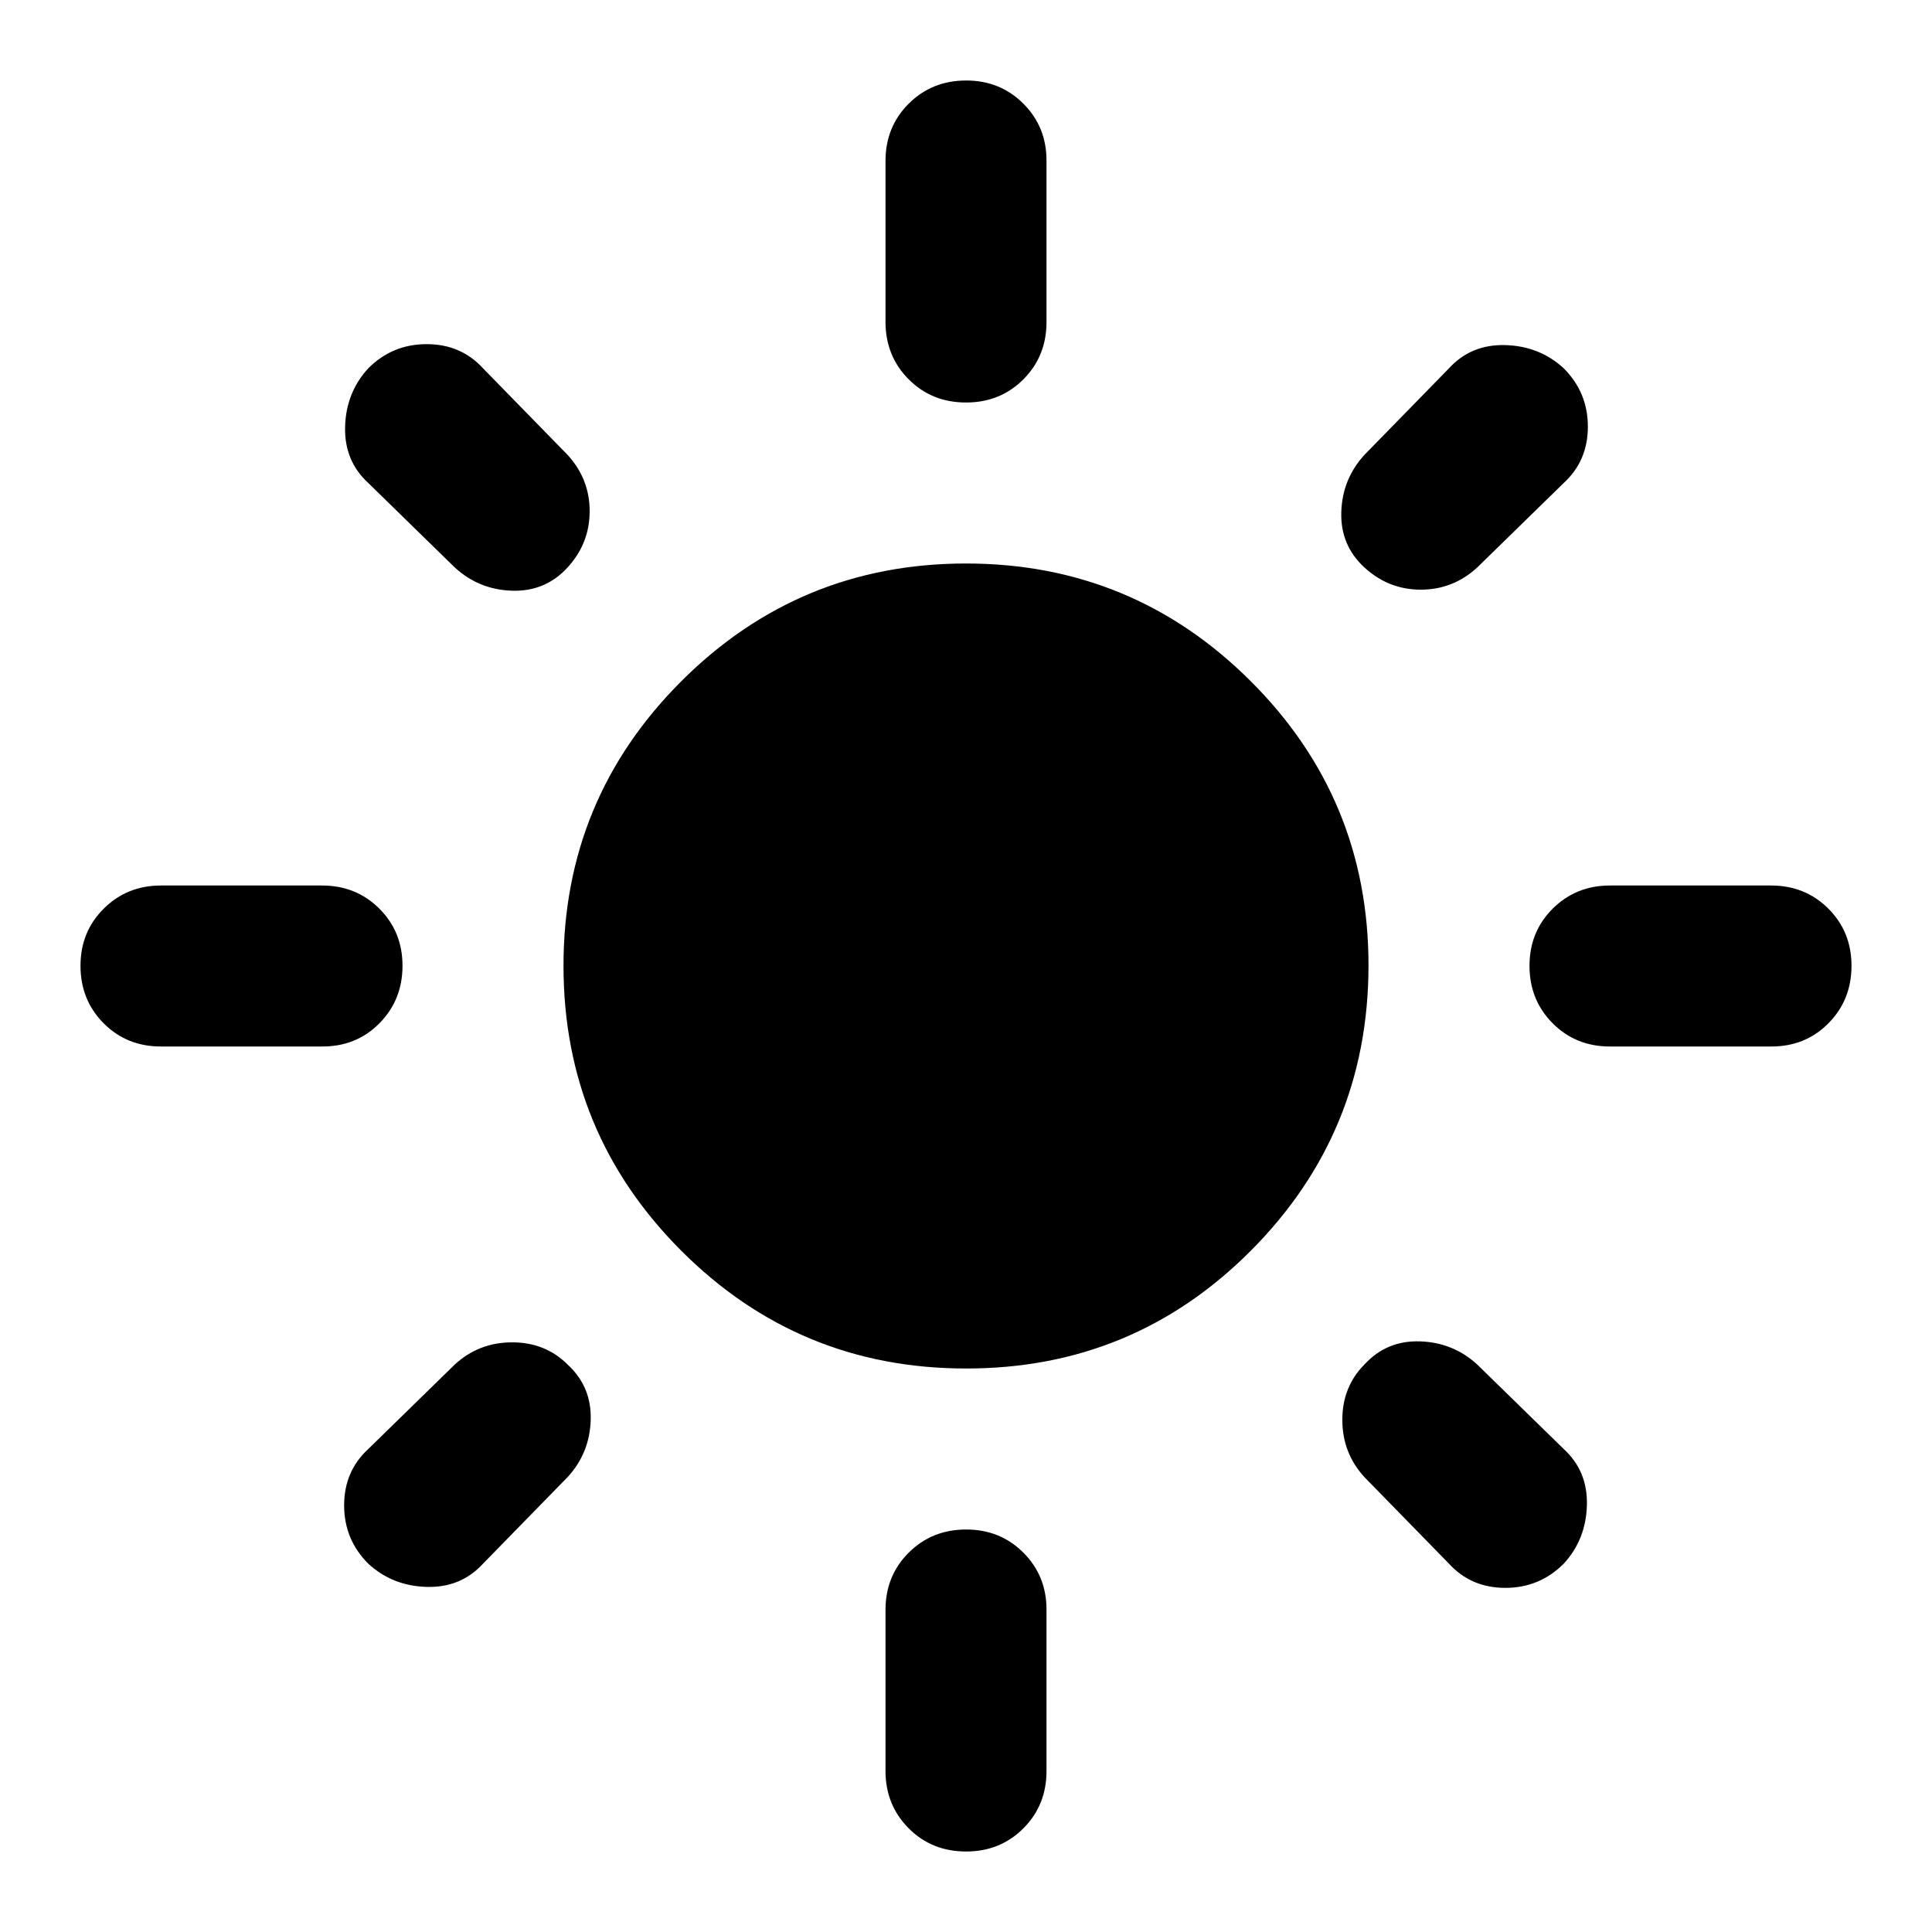
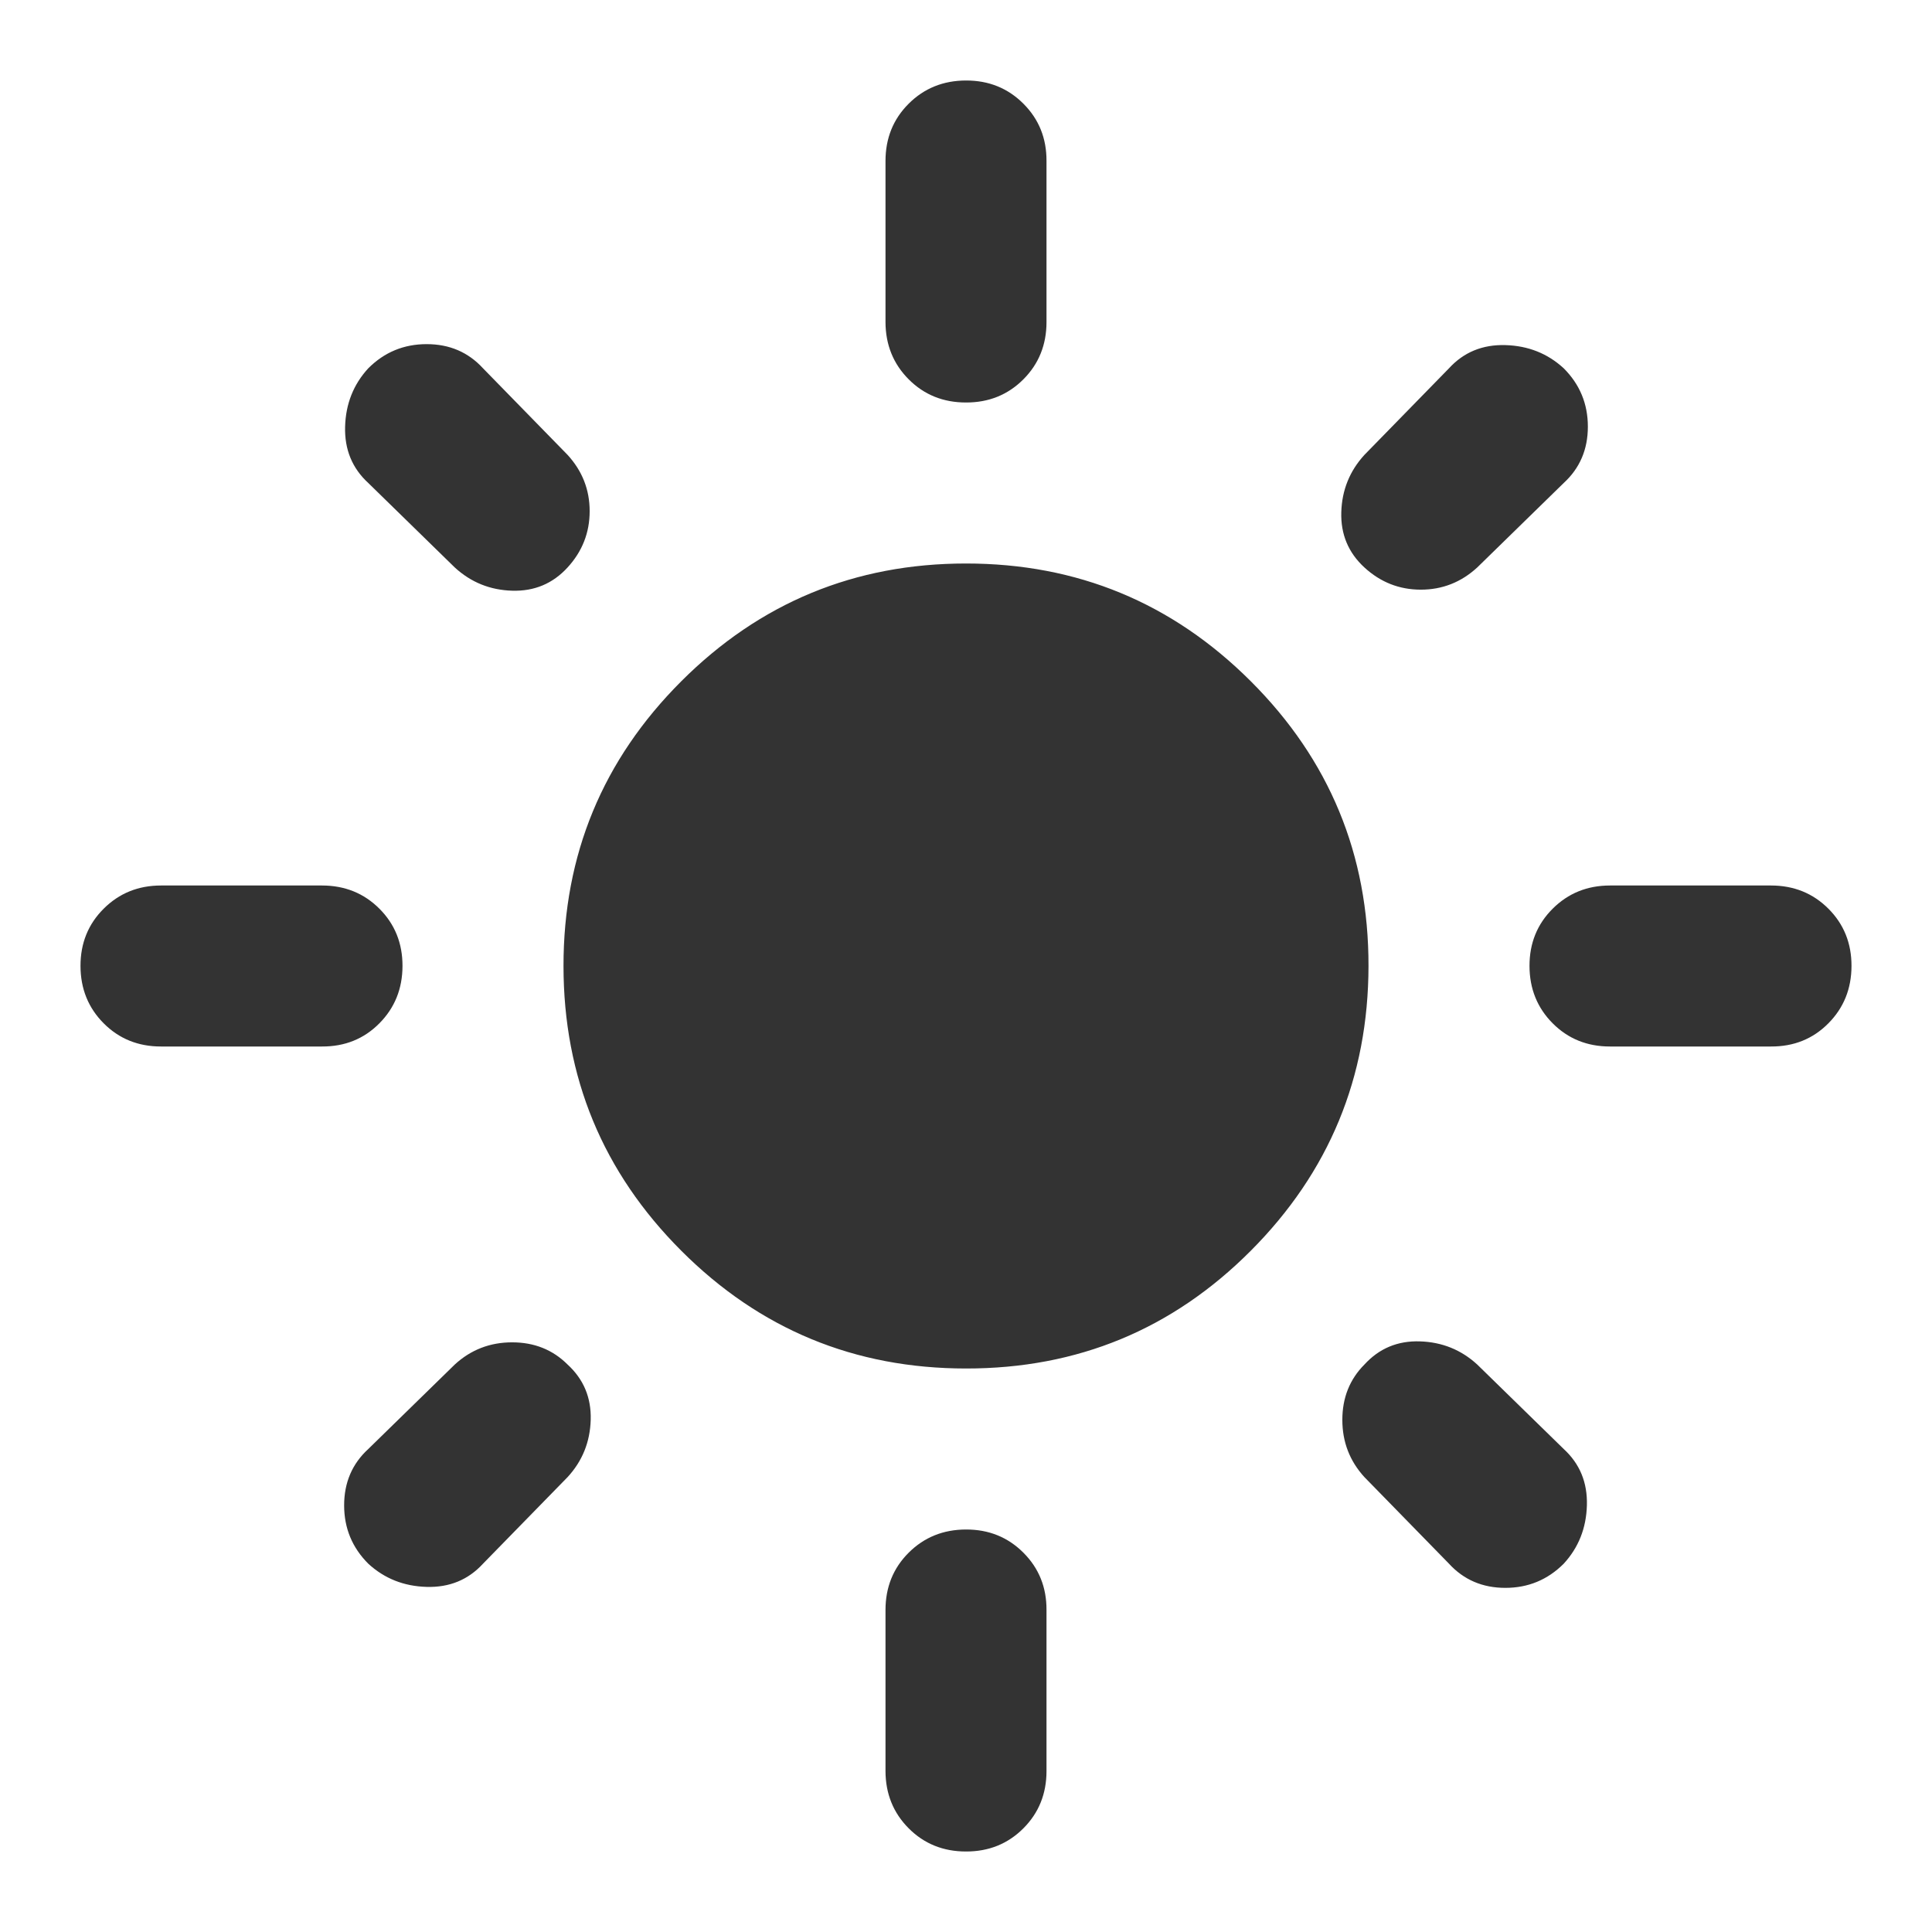
<svg xmlns="http://www.w3.org/2000/svg" width="128" height="128" viewBox="0 0 24 24">
-   <path fill="currentColor" d="M12 17q-2.075 0-3.537-1.463T7 12t1.463-3.537T12 7t3.538 1.463T17 12t-1.463 3.538T12 17M2 13q-.425 0-.712-.288T1 12t.288-.712T2 11h2q.425 0 .713.288T5 12t-.288.713T4 13zm18 0q-.425 0-.712-.288T19 12t.288-.712T20 11h2q.425 0 .713.288T23 12t-.288.713T22 13zm-8-8q-.425 0-.712-.288T11 4V2q0-.425.288-.712T12 1t.713.288T13 2v2q0 .425-.288.713T12 5m0 18q-.425 0-.712-.288T11 22v-2q0-.425.288-.712T12 19t.713.288T13 20v2q0 .425-.288.713T12 23M5.65 7.05L4.575 6q-.3-.275-.288-.7t.288-.725q.3-.3.725-.3t.7.3L7.05 5.65q.275.3.275.7t-.275.7t-.687.288t-.713-.288M18 19.425l-1.05-1.075q-.275-.3-.275-.712t.275-.688q.275-.3.688-.287t.712.287L19.425 18q.3.275.288.7t-.288.725q-.3.3-.725.3t-.7-.3M16.95 7.05q-.3-.275-.288-.687t.288-.713L18 4.575q.275-.3.7-.288t.725.288q.3.3.3.725t-.3.7L18.35 7.05q-.3.275-.7.275t-.7-.275M4.575 19.425q-.3-.3-.3-.725t.3-.7l1.075-1.05q.3-.275.712-.275t.688.275q.3.275.288.688t-.288.712L6 19.425q-.275.3-.7.288t-.725-.288" />
+   <path fill="#333333" d="M12 17q-2.075 0-3.537-1.463T7 12t1.463-3.537T12 7t3.538 1.463T17 12t-1.463 3.538T12 17M2 13q-.425 0-.712-.288T1 12t.288-.712T2 11h2q.425 0 .713.288T5 12t-.288.713T4 13zm18 0q-.425 0-.712-.288T19 12t.288-.712T20 11h2q.425 0 .713.288T23 12t-.288.713T22 13zm-8-8q-.425 0-.712-.288T11 4V2q0-.425.288-.712T12 1t.713.288T13 2v2q0 .425-.288.713T12 5m0 18q-.425 0-.712-.288T11 22v-2q0-.425.288-.712T12 19t.713.288T13 20v2q0 .425-.288.713T12 23M5.65 7.05L4.575 6q-.3-.275-.288-.7t.288-.725q.3-.3.725-.3t.7.3L7.05 5.65q.275.3.275.7t-.275.7t-.687.288t-.713-.288M18 19.425l-1.05-1.075q-.275-.3-.275-.712t.275-.688q.275-.3.688-.287t.712.287L19.425 18q.3.275.288.7t-.288.725q-.3.3-.725.3t-.7-.3M16.95 7.05q-.3-.275-.288-.687t.288-.713L18 4.575q.275-.3.7-.288t.725.288q.3.3.3.725t-.3.7L18.35 7.05q-.3.275-.7.275t-.7-.275M4.575 19.425q-.3-.3-.3-.725t.3-.7l1.075-1.05q.3-.275.712-.275t.688.275q.3.275.288.688t-.288.712L6 19.425q-.275.3-.7.288t-.725-.288" />
</svg>
